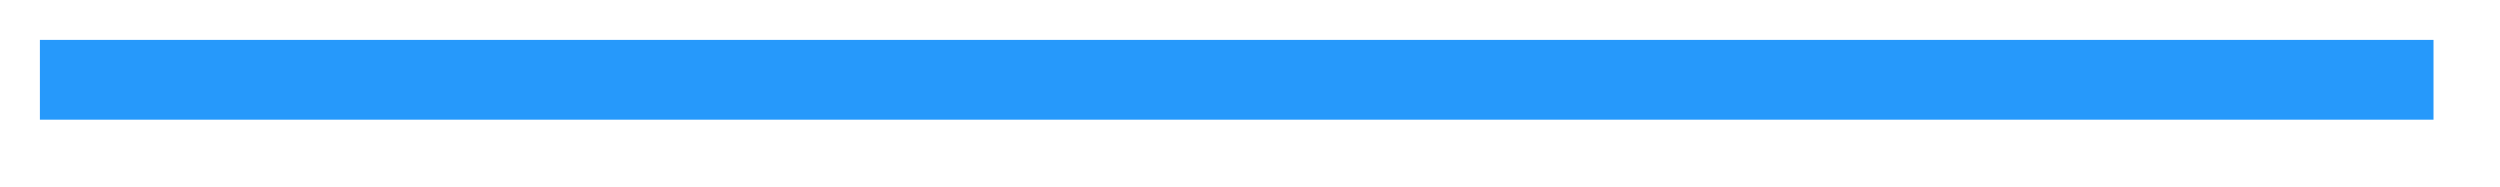
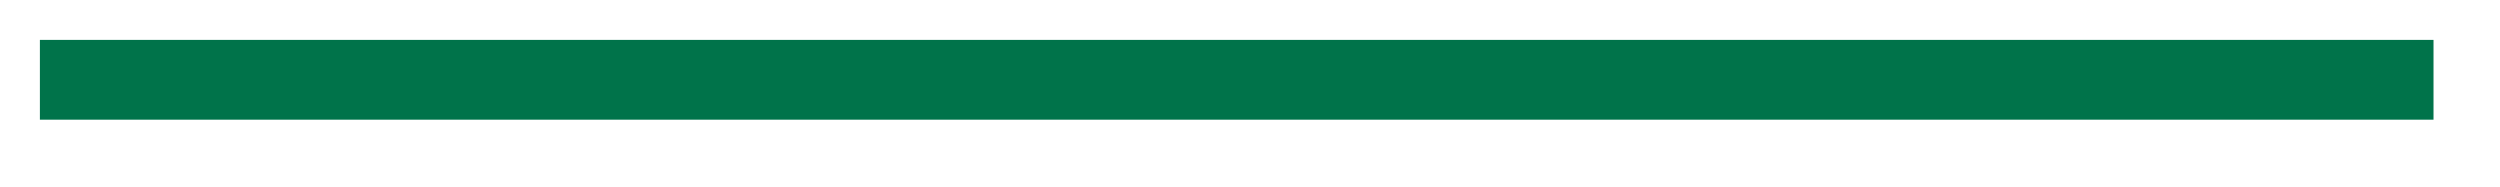
<svg xmlns="http://www.w3.org/2000/svg" version="1.1" width="94px" height="7px">
  <g transform="matrix(1 0 0 1 -90.5 -264.5 )">
-     <path d="M 92 267.5  L 182 267.5  " stroke-width="3" stroke="#2699fb" fill="none" />
+     <path d="M 92 267.5  L 182 267.5  " stroke-width="3" stroke="#00734a" fill="none" />
  </g>
</svg>
